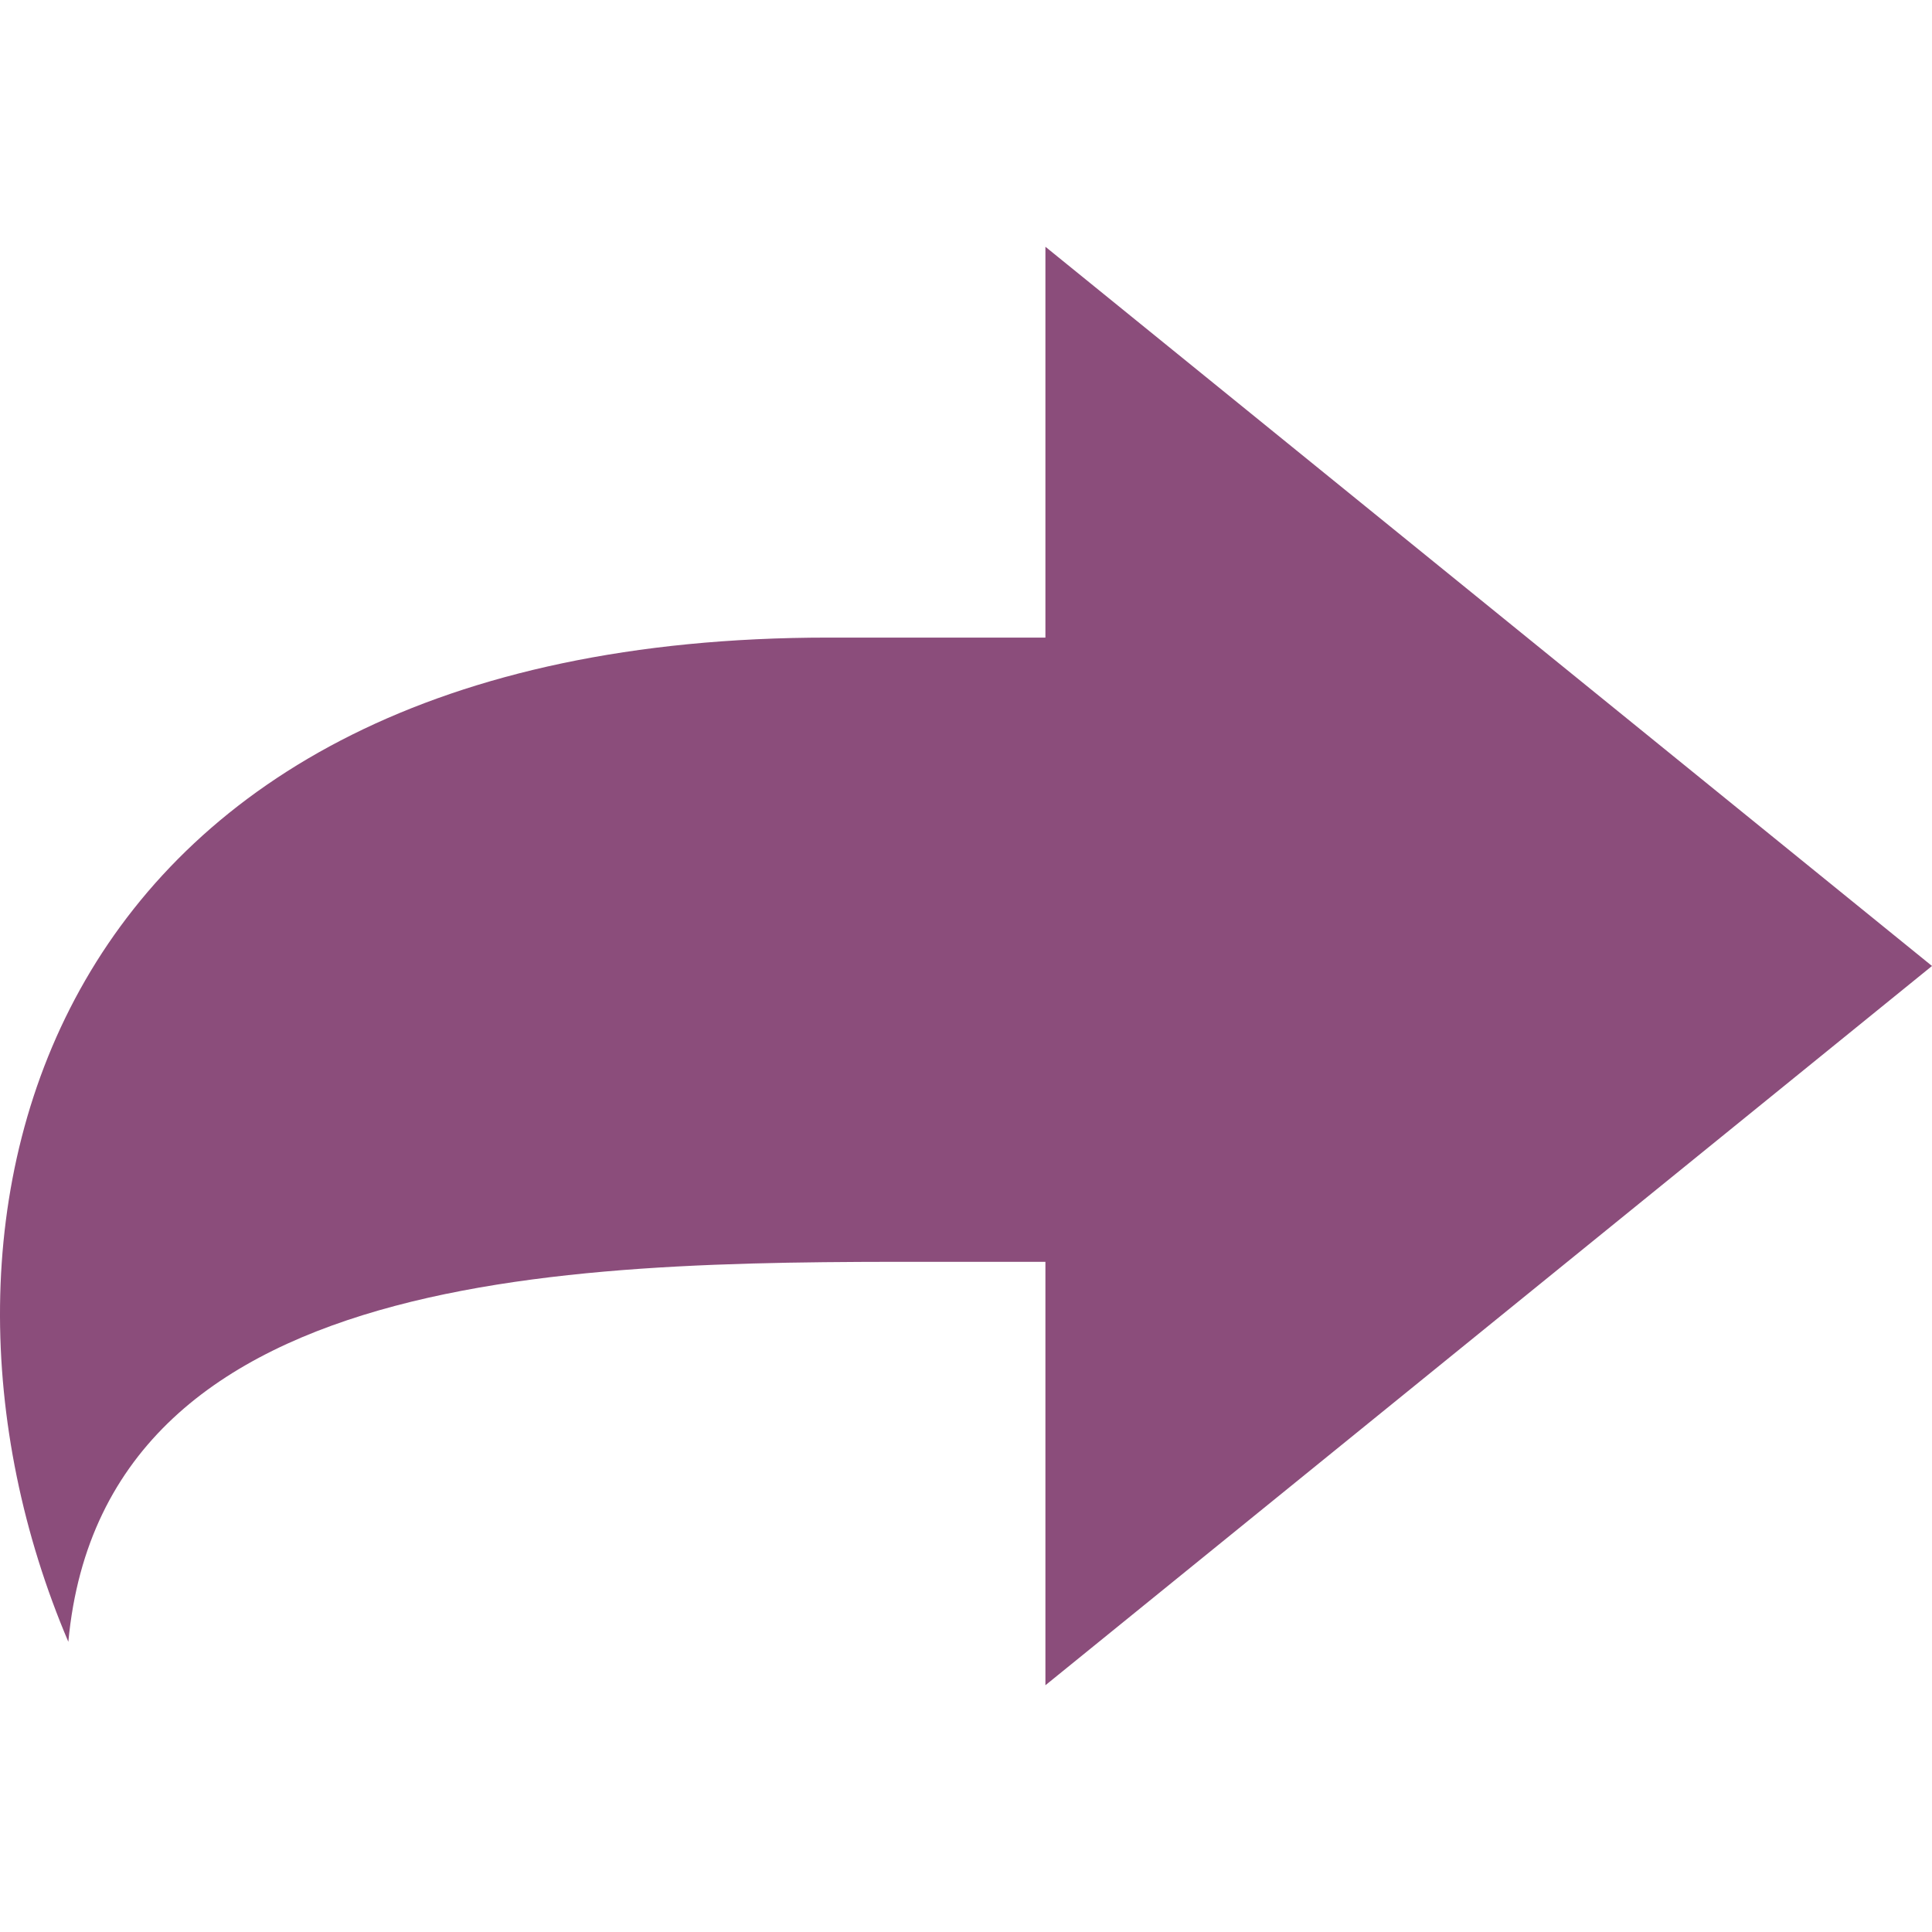
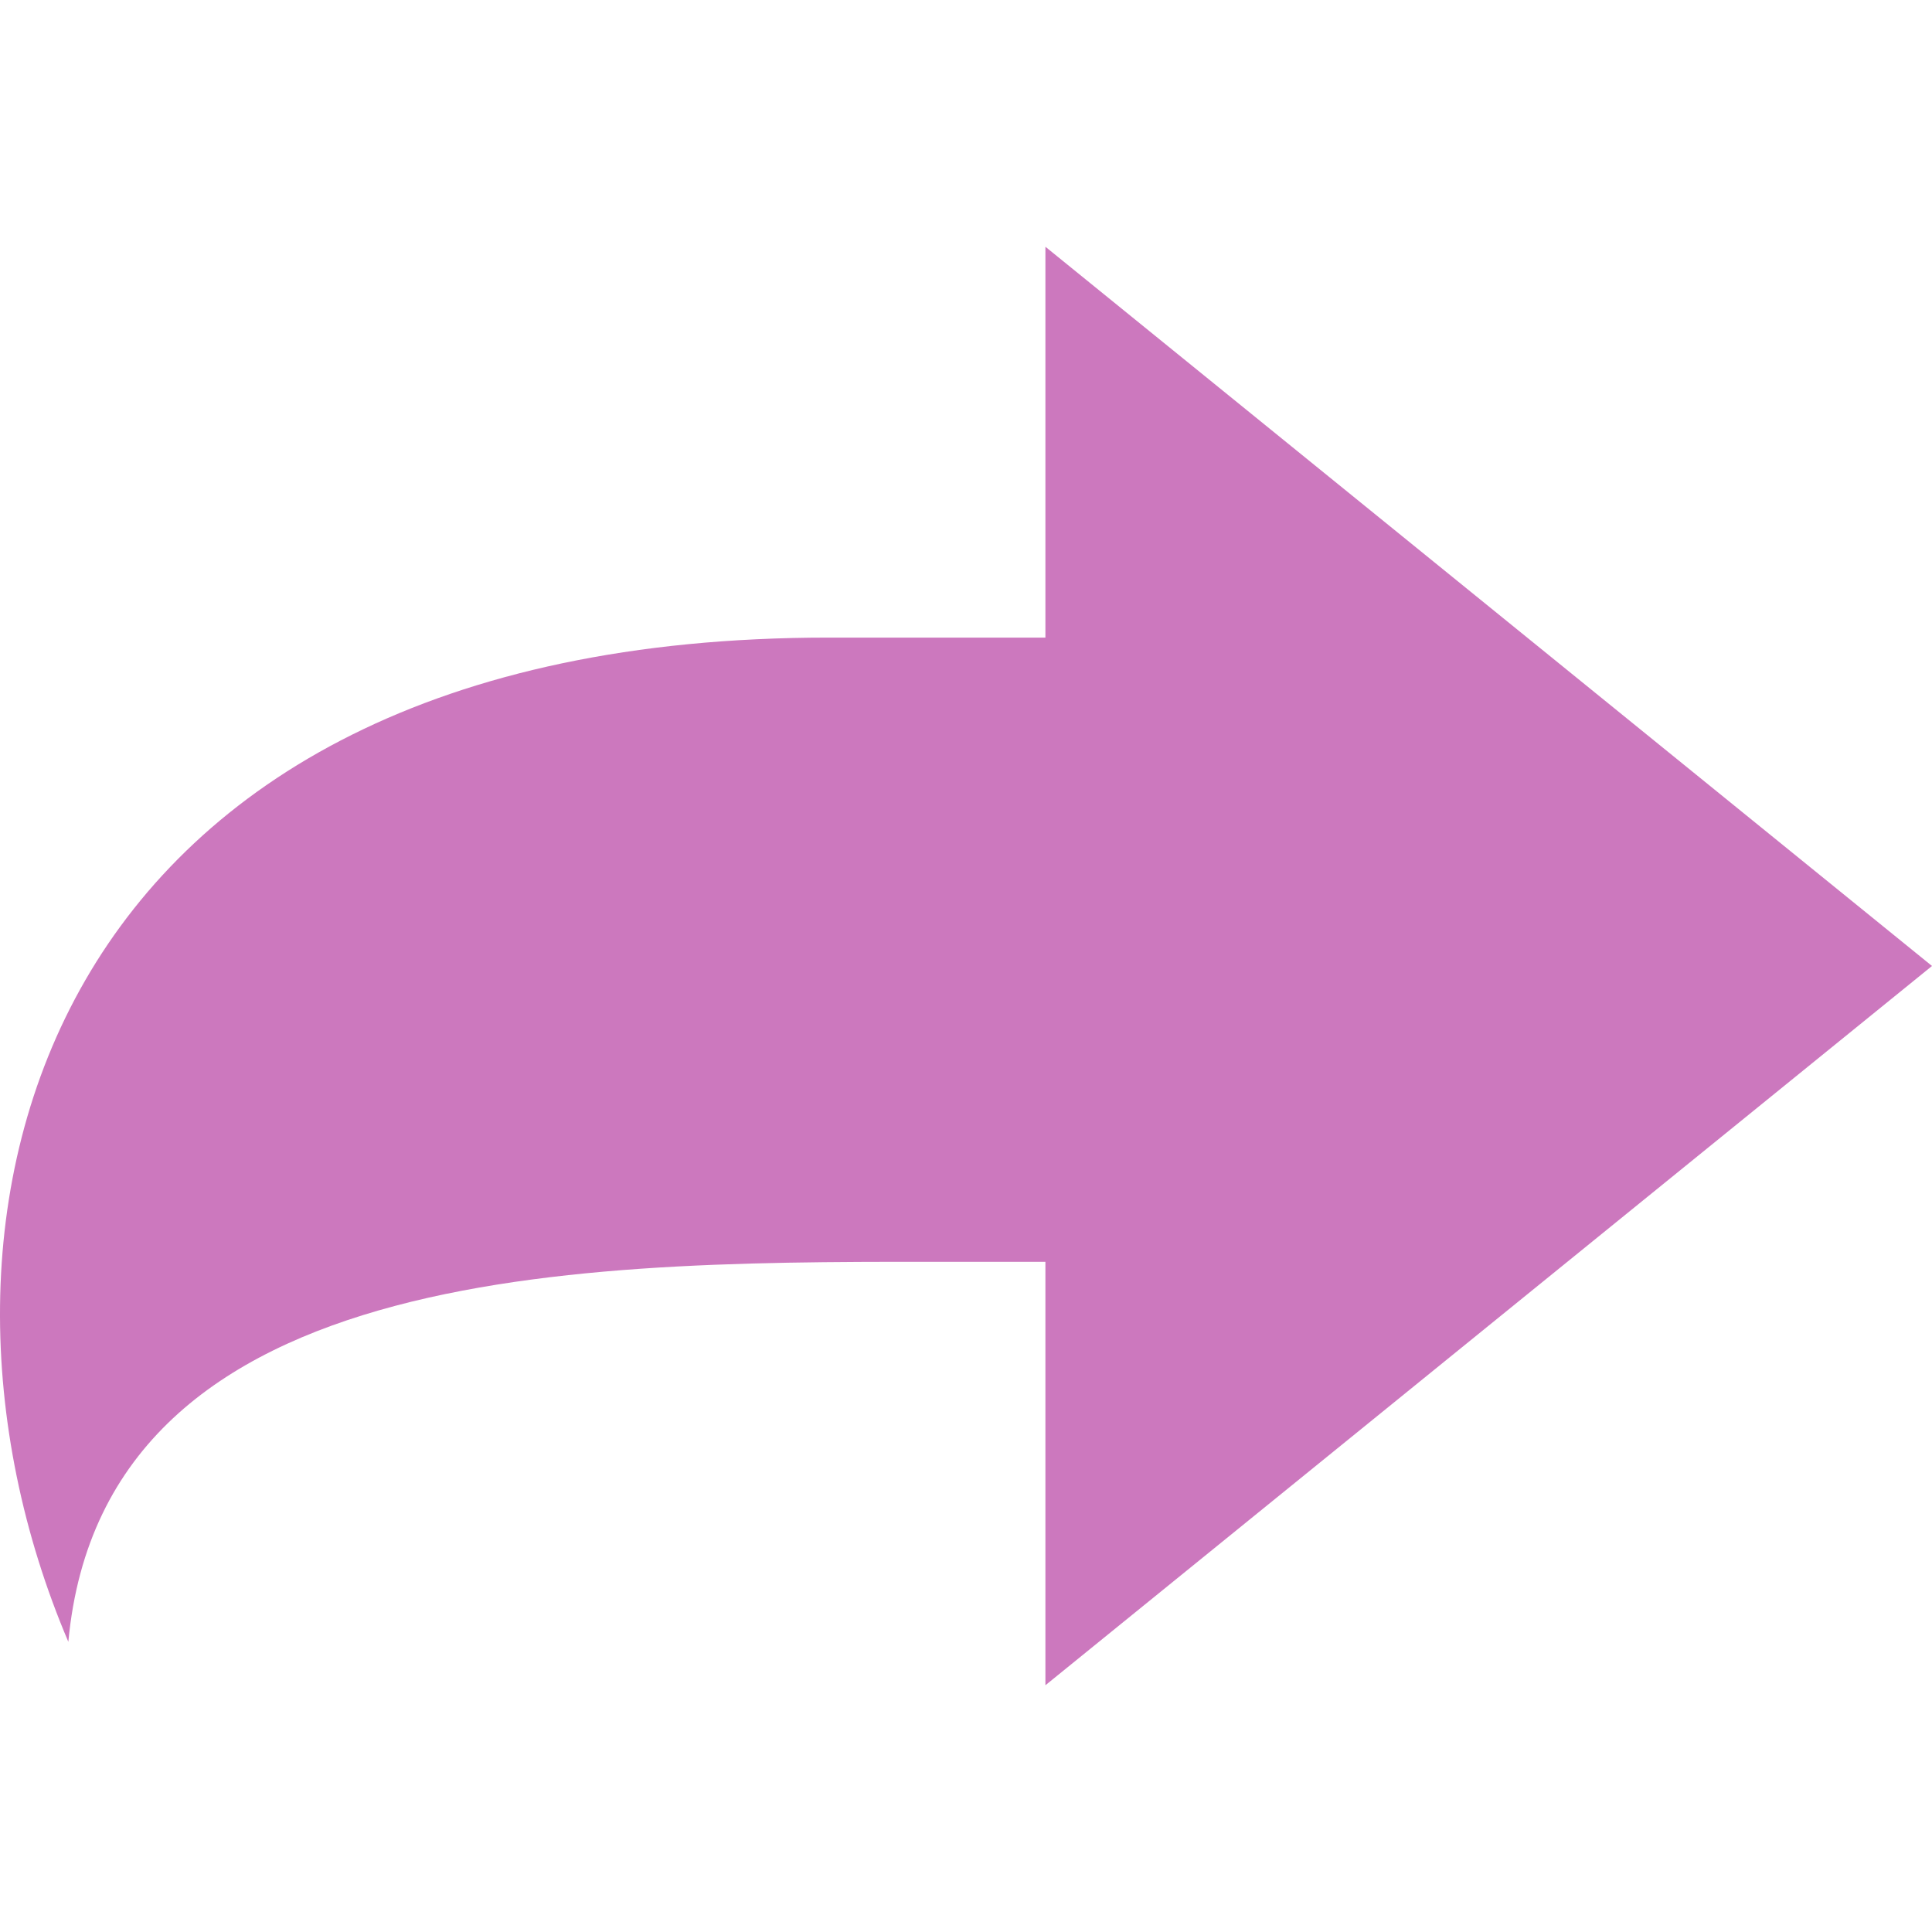
<svg xmlns="http://www.w3.org/2000/svg" version="1.1" id="_x32_" x="0px" y="0px" viewBox="0 0 512 512" style="width: 256px; height: 256px; opacity: 1;" xml:space="preserve">
  <style type="text/css">
- 	.st0{fill:#8B4D7B;}
+ 	.st0{fill:#CC78BE;}
</style>
  <g>
-     <path class="st0" d="M512,255.995L277.045,65.394v103.574c-17.255,0-36.408,0-57.542,0c-208.59,0-249.35,153.44-201.394,266.128   c9.586-103.098,142.053-100.701,237.358-100.701c7.247,0,14.446,0,21.578,0v112.211L512,255.995z" style="fill: rgb(139, 77, 123);" />
+     <path class="st0" d="M512,255.995L277.045,65.394v103.574c-17.255,0-36.408,0-57.542,0c-208.59,0-249.35,153.44-201.394,266.128   c9.586-103.098,142.053-100.701,237.358-100.701c7.247,0,14.446,0,21.578,0v112.211L512,255.995z" style="fill: rgb(204, 120, 190);" />
  </g>
</svg>
